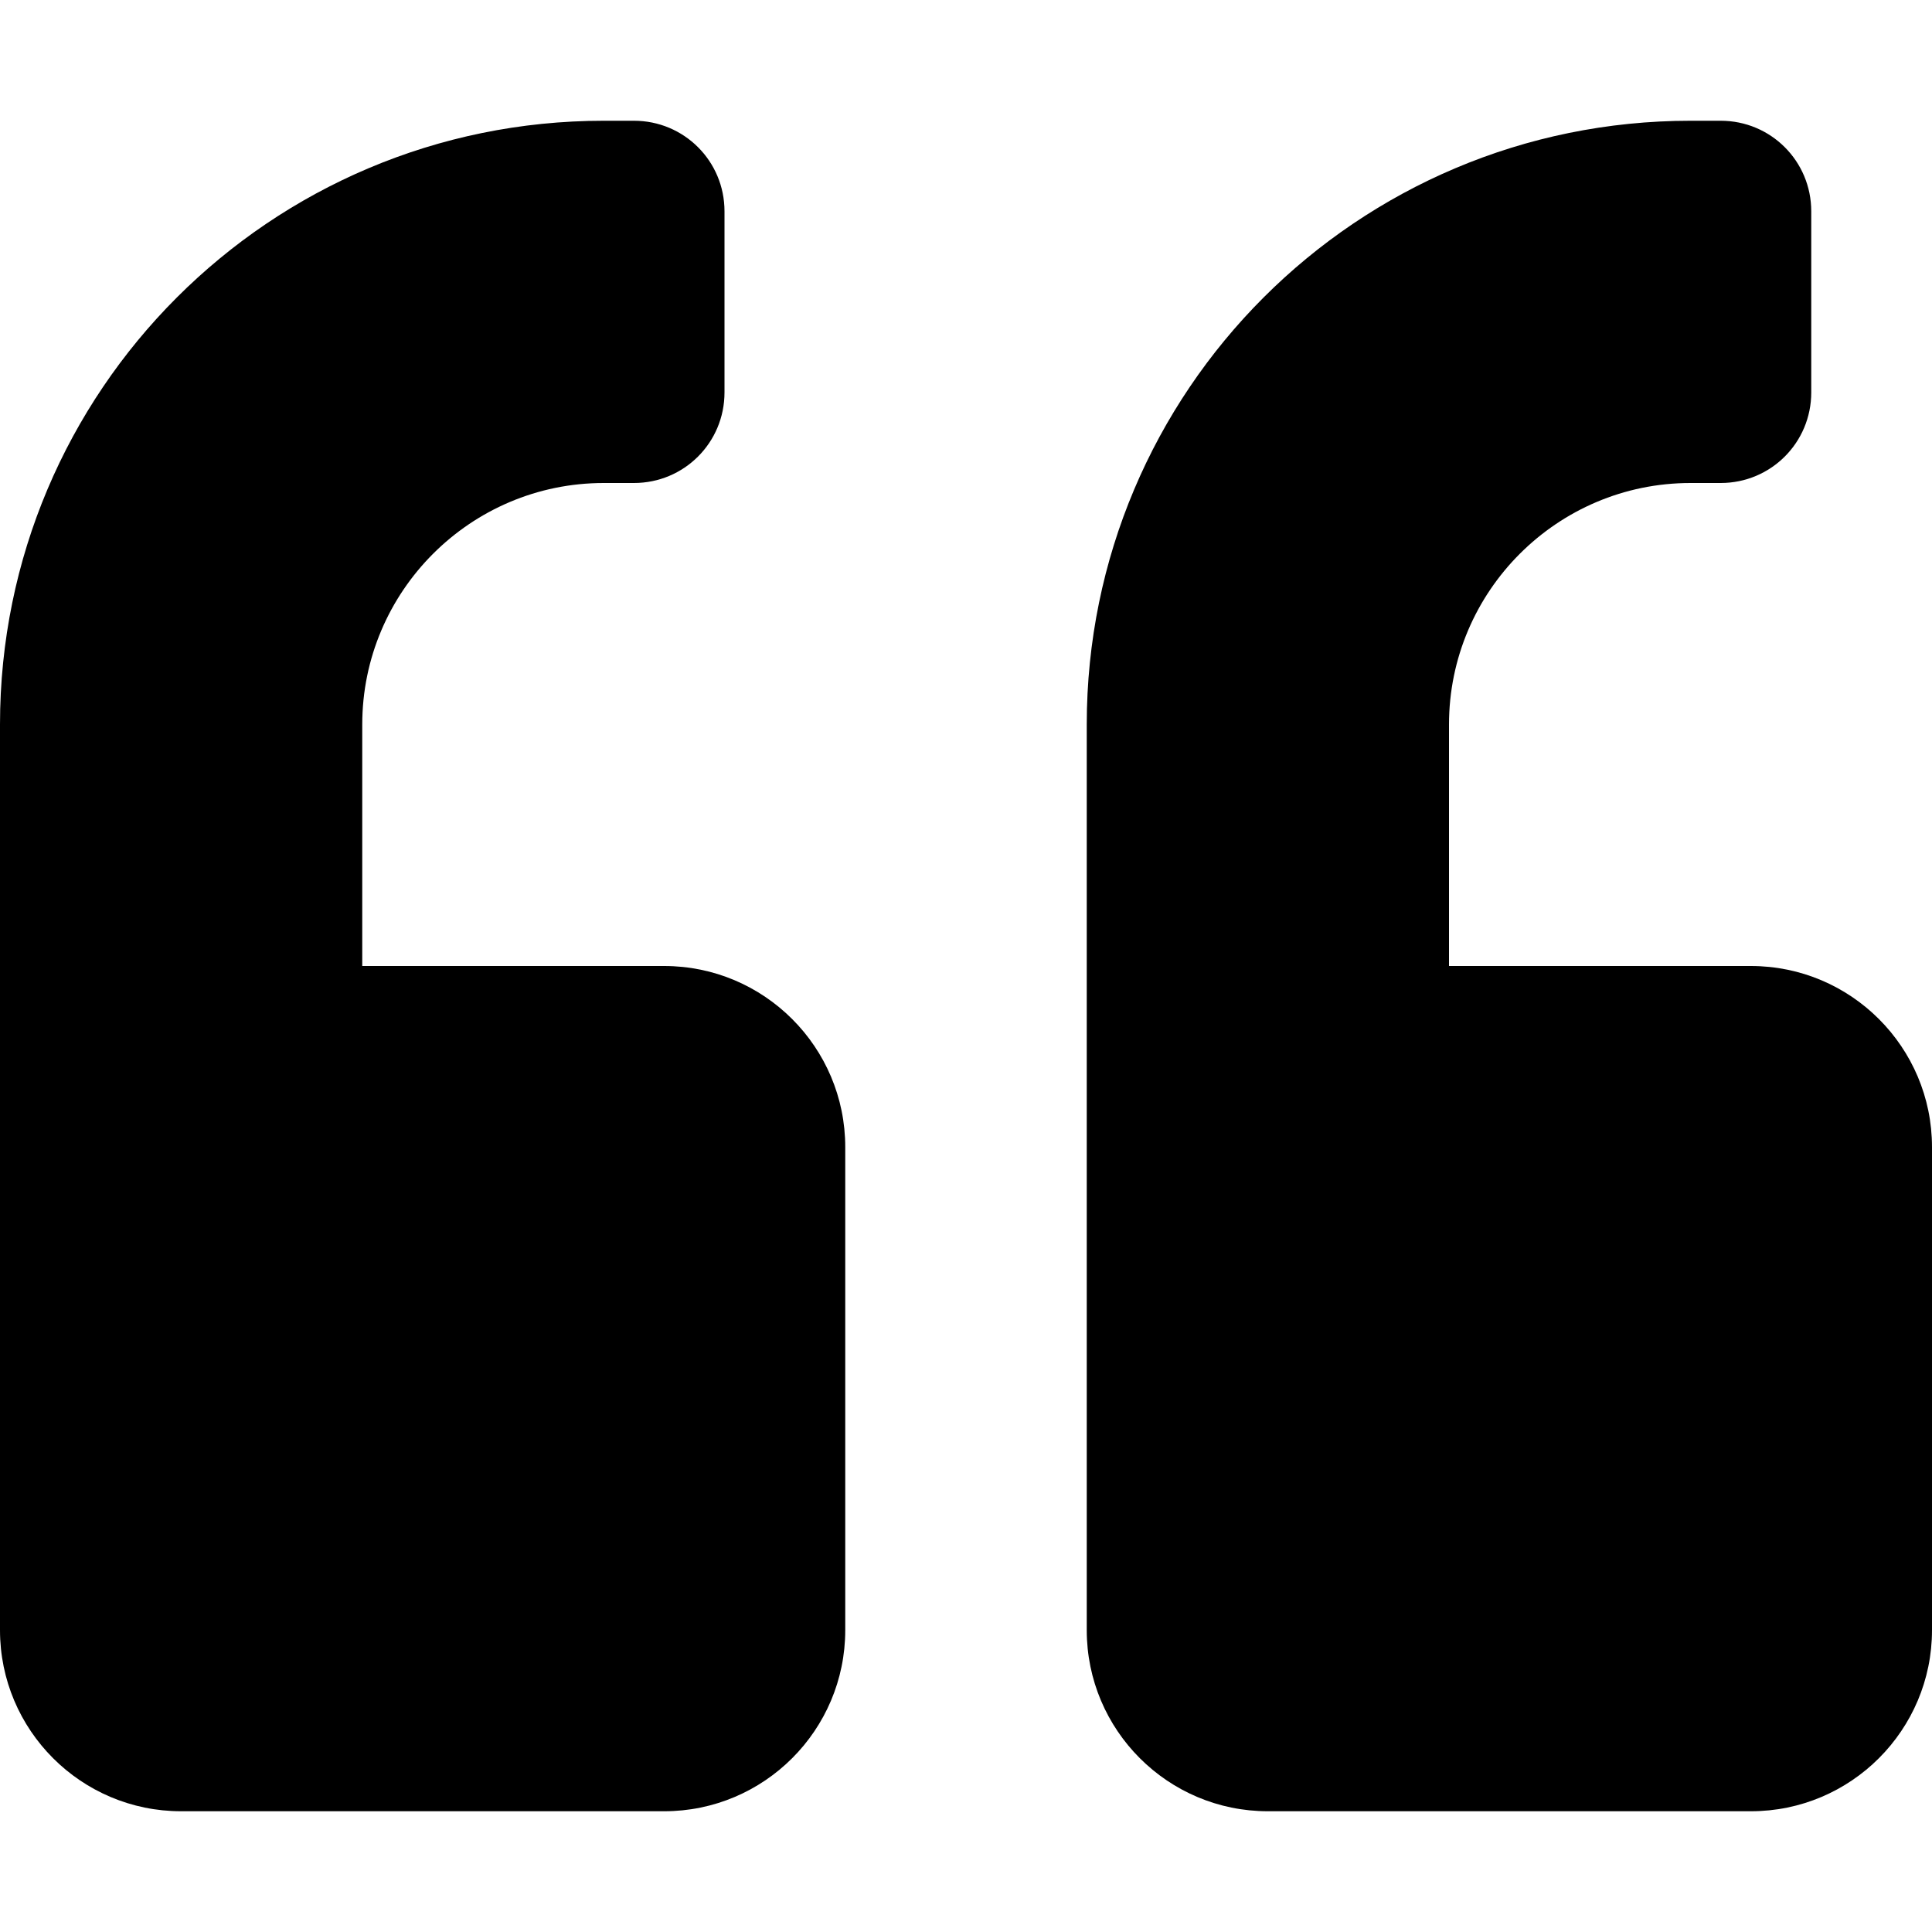
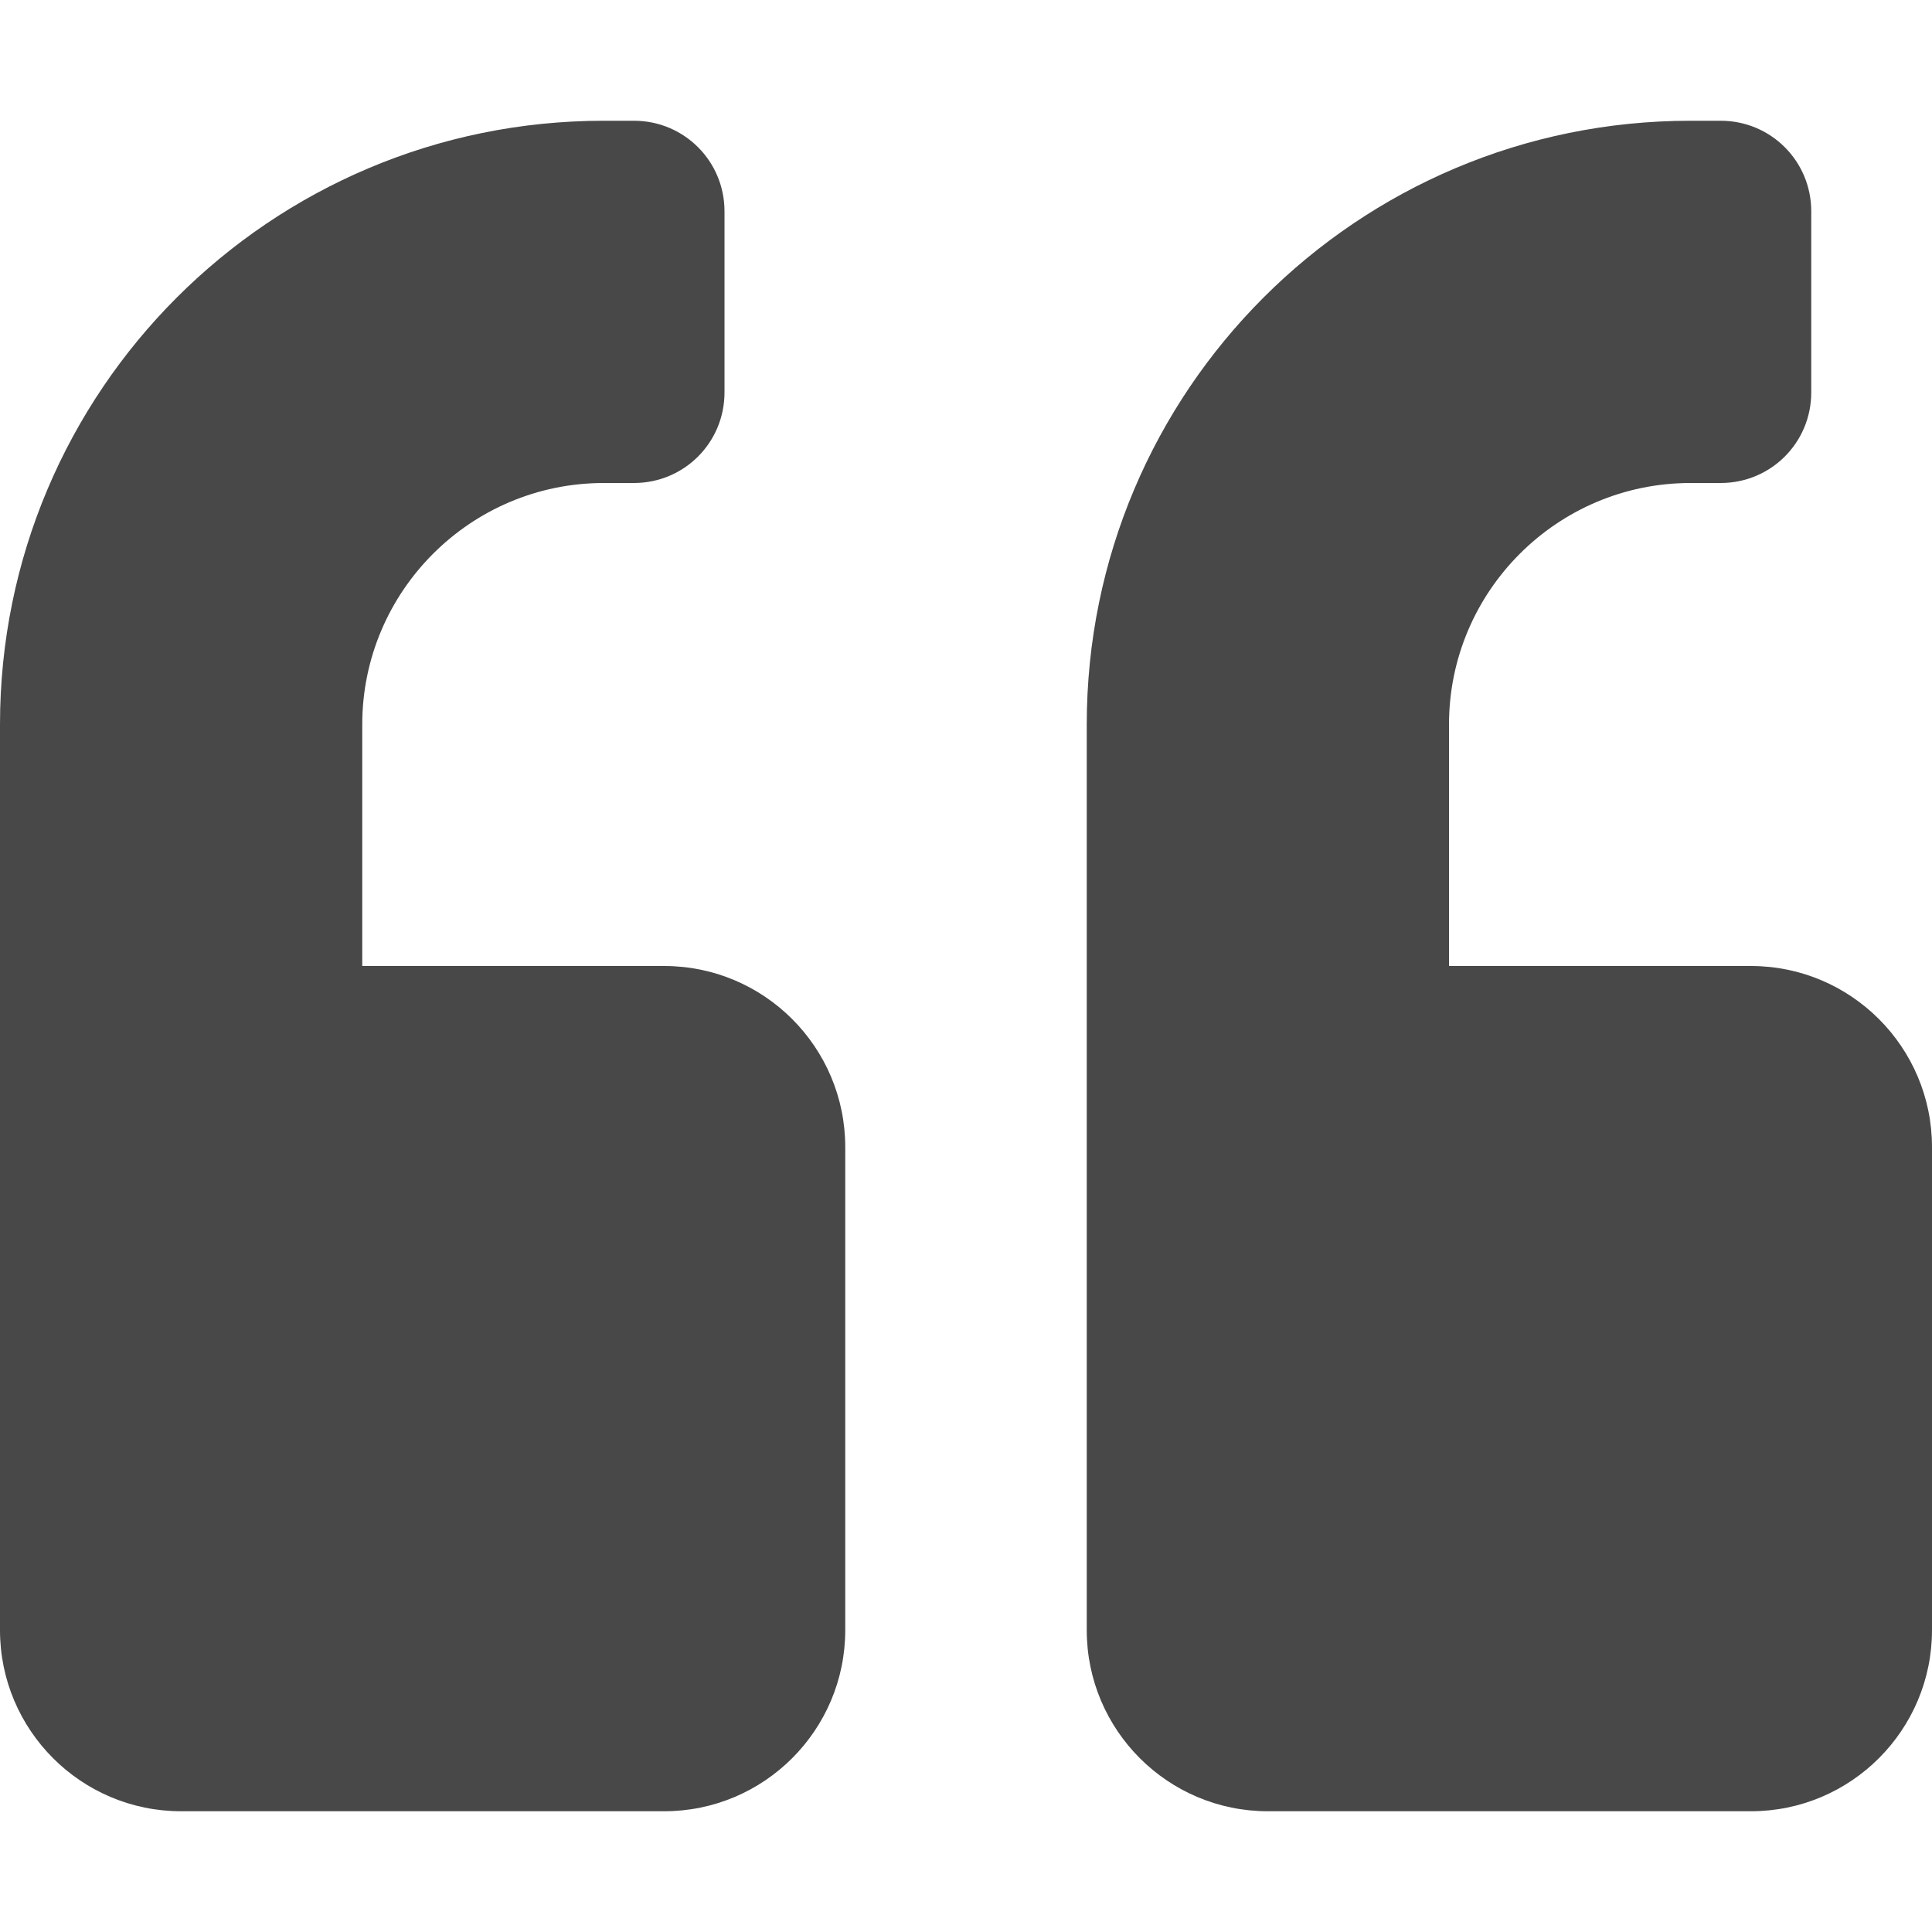
<svg xmlns="http://www.w3.org/2000/svg" aria-hidden="true" focusable="false" data-prefix="fas" data-icon="quote-left" class="svg-inline--fa fa-quote-left fa-w-16" role="img" viewBox="0 0 512 512">
-   <path fill="currentColor" d="M464 256h-80v-64c0-35.3 28.7-64 64-64h8c13.3 0 24-10.7 24-24V56c0-13.3-10.7-24-24-24h-8c-88.4 0-160 71.6-160 160v240c0 26.5 21.5 48 48 48h128c26.5 0 48-21.5 48-48V304c0-26.5-21.5-48-48-48zm-288 0H96v-64c0-35.3 28.7-64 64-64h8c13.3 0 24-10.7 24-24V56c0-13.3-10.7-24-24-24h-8C71.6 32 0 103.6 0 192v240c0 26.5 21.5 48 48 48h128c26.5 0 48-21.5 48-48V304c0-26.5-21.5-48-48-48z" />
+   <path fill="#484848" d="M464 256h-80v-64c0-35.3 28.7-64 64-64h8c13.3 0 24-10.7 24-24V56c0-13.3-10.7-24-24-24h-8c-88.4 0-160 71.6-160 160v240c0 26.5 21.5 48 48 48h128c26.5 0 48-21.5 48-48V304c0-26.5-21.5-48-48-48zm-288 0H96v-64c0-35.3 28.7-64 64-64h8c13.3 0 24-10.7 24-24V56c0-13.3-10.7-24-24-24h-8C71.6 32 0 103.6 0 192v240c0 26.5 21.5 48 48 48h128c26.5 0 48-21.5 48-48V304c0-26.5-21.5-48-48-48z" />
</svg>
